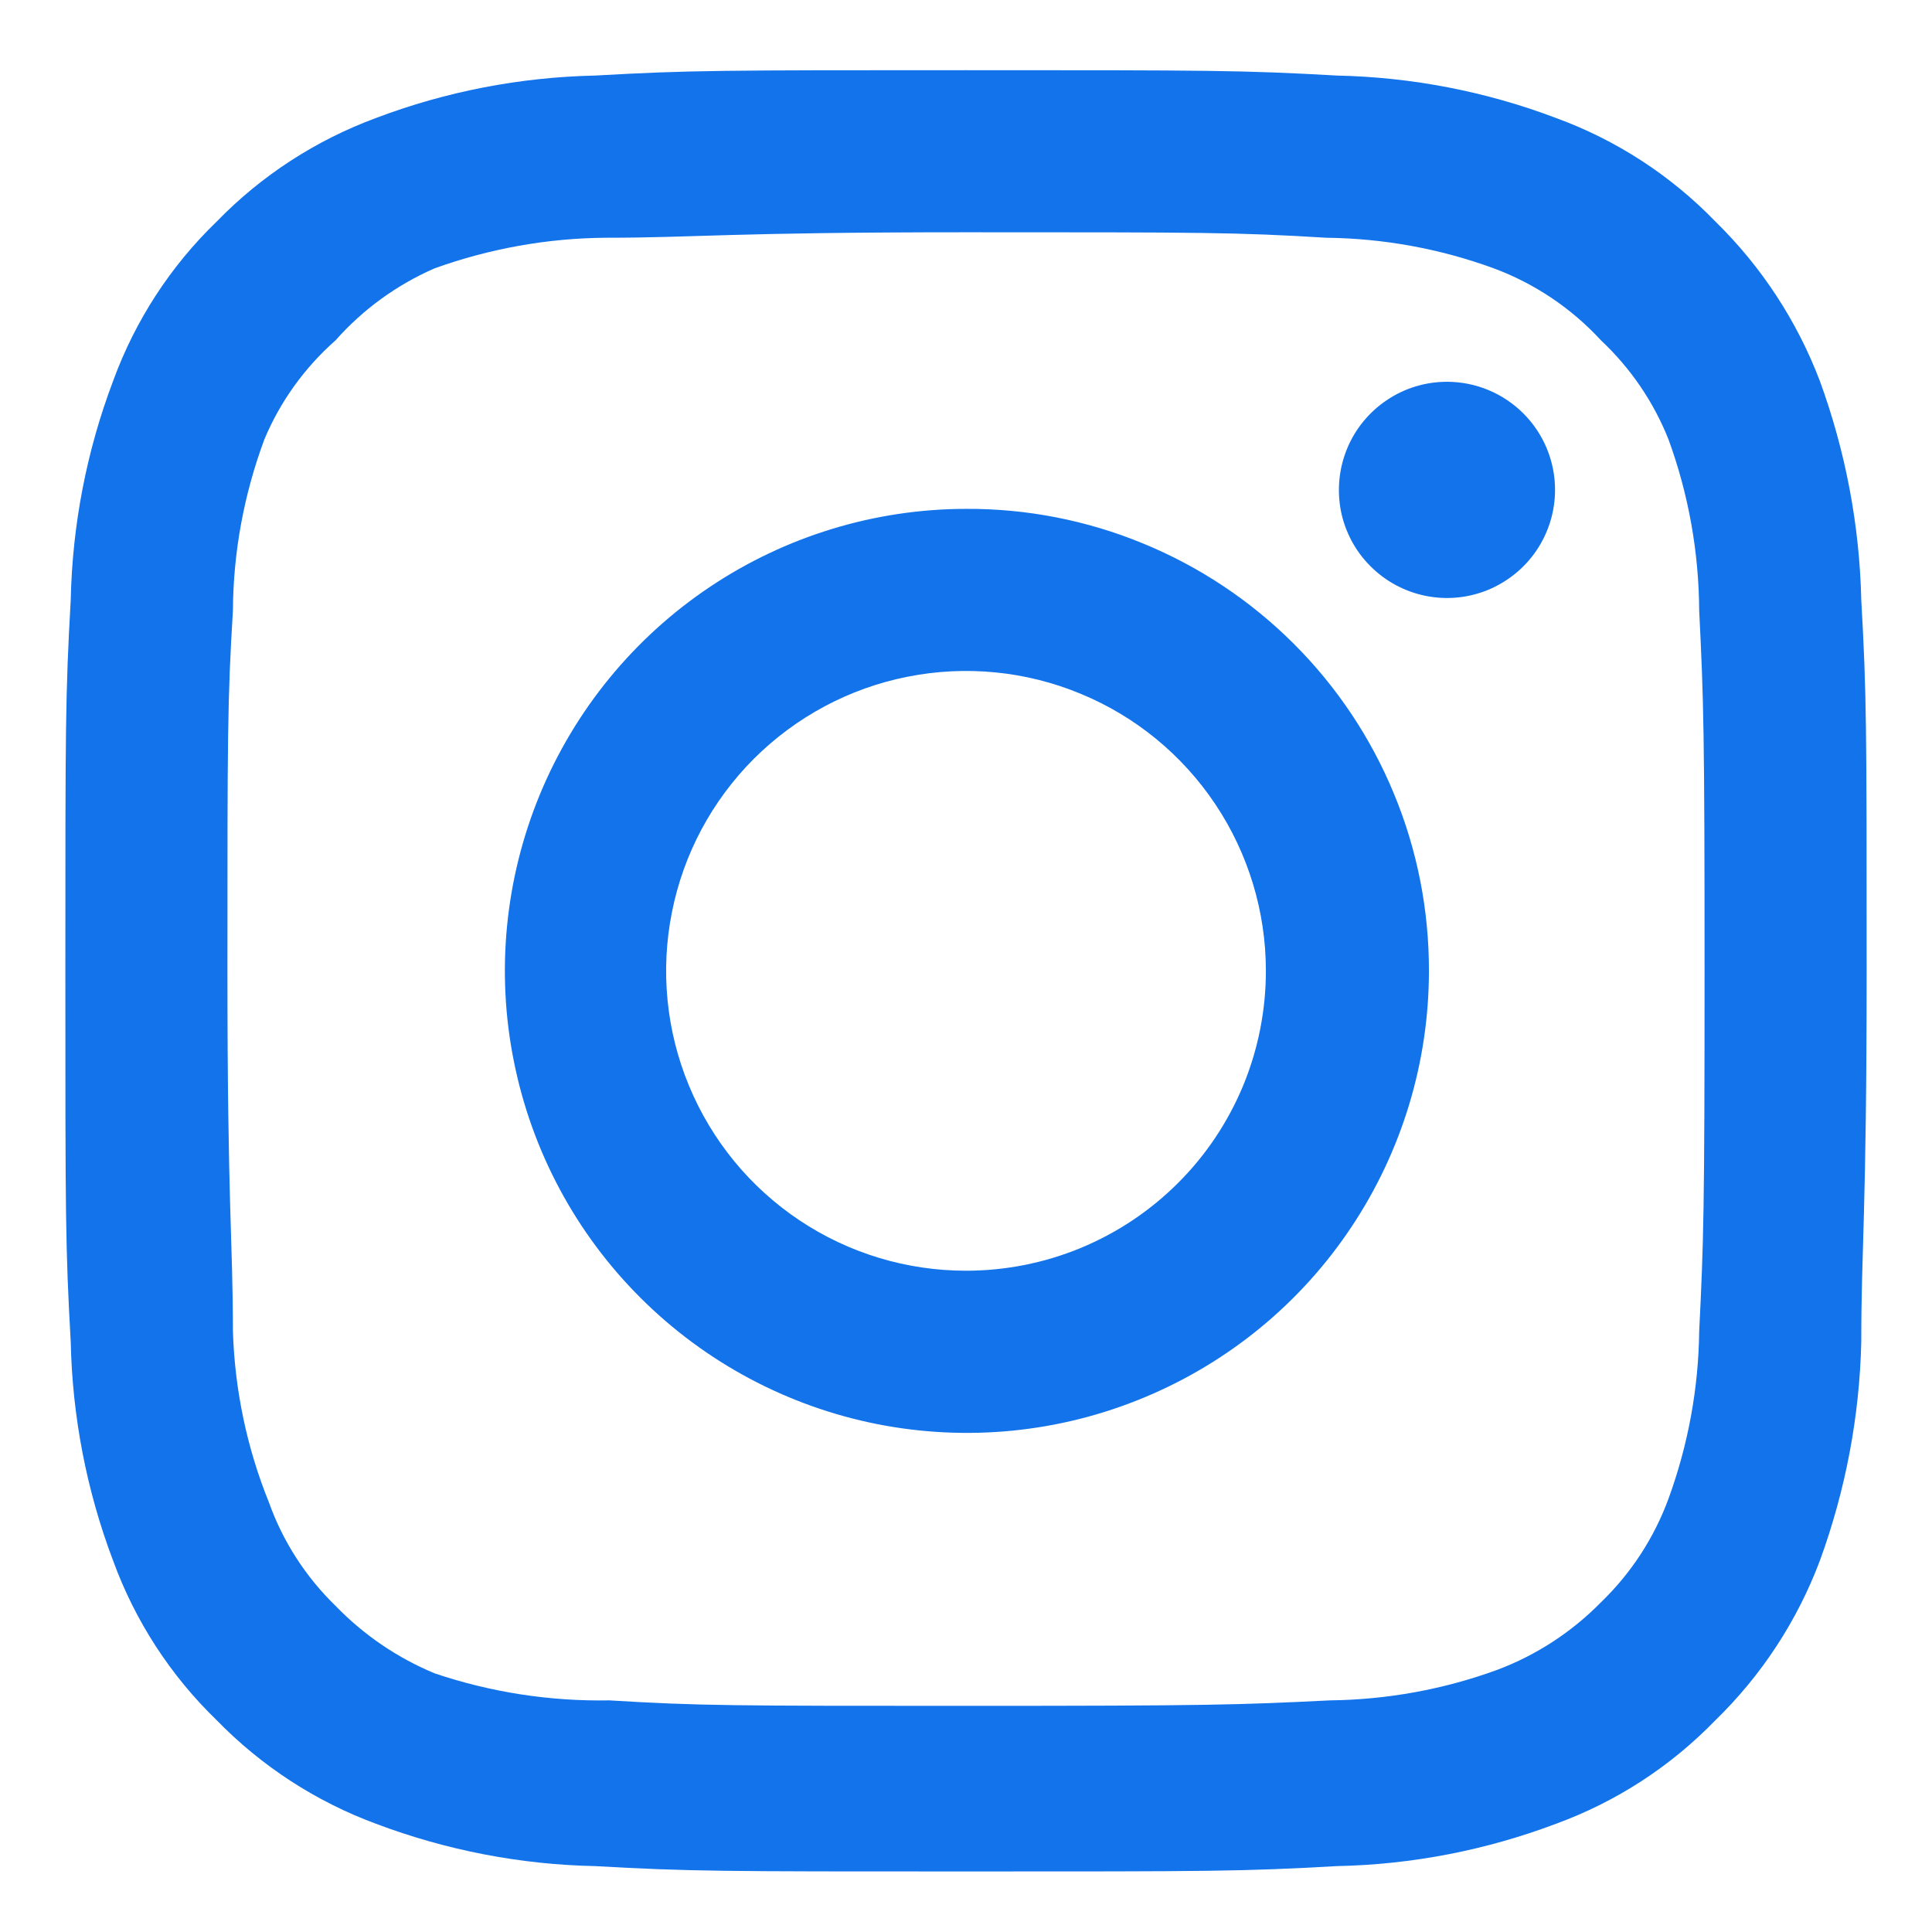
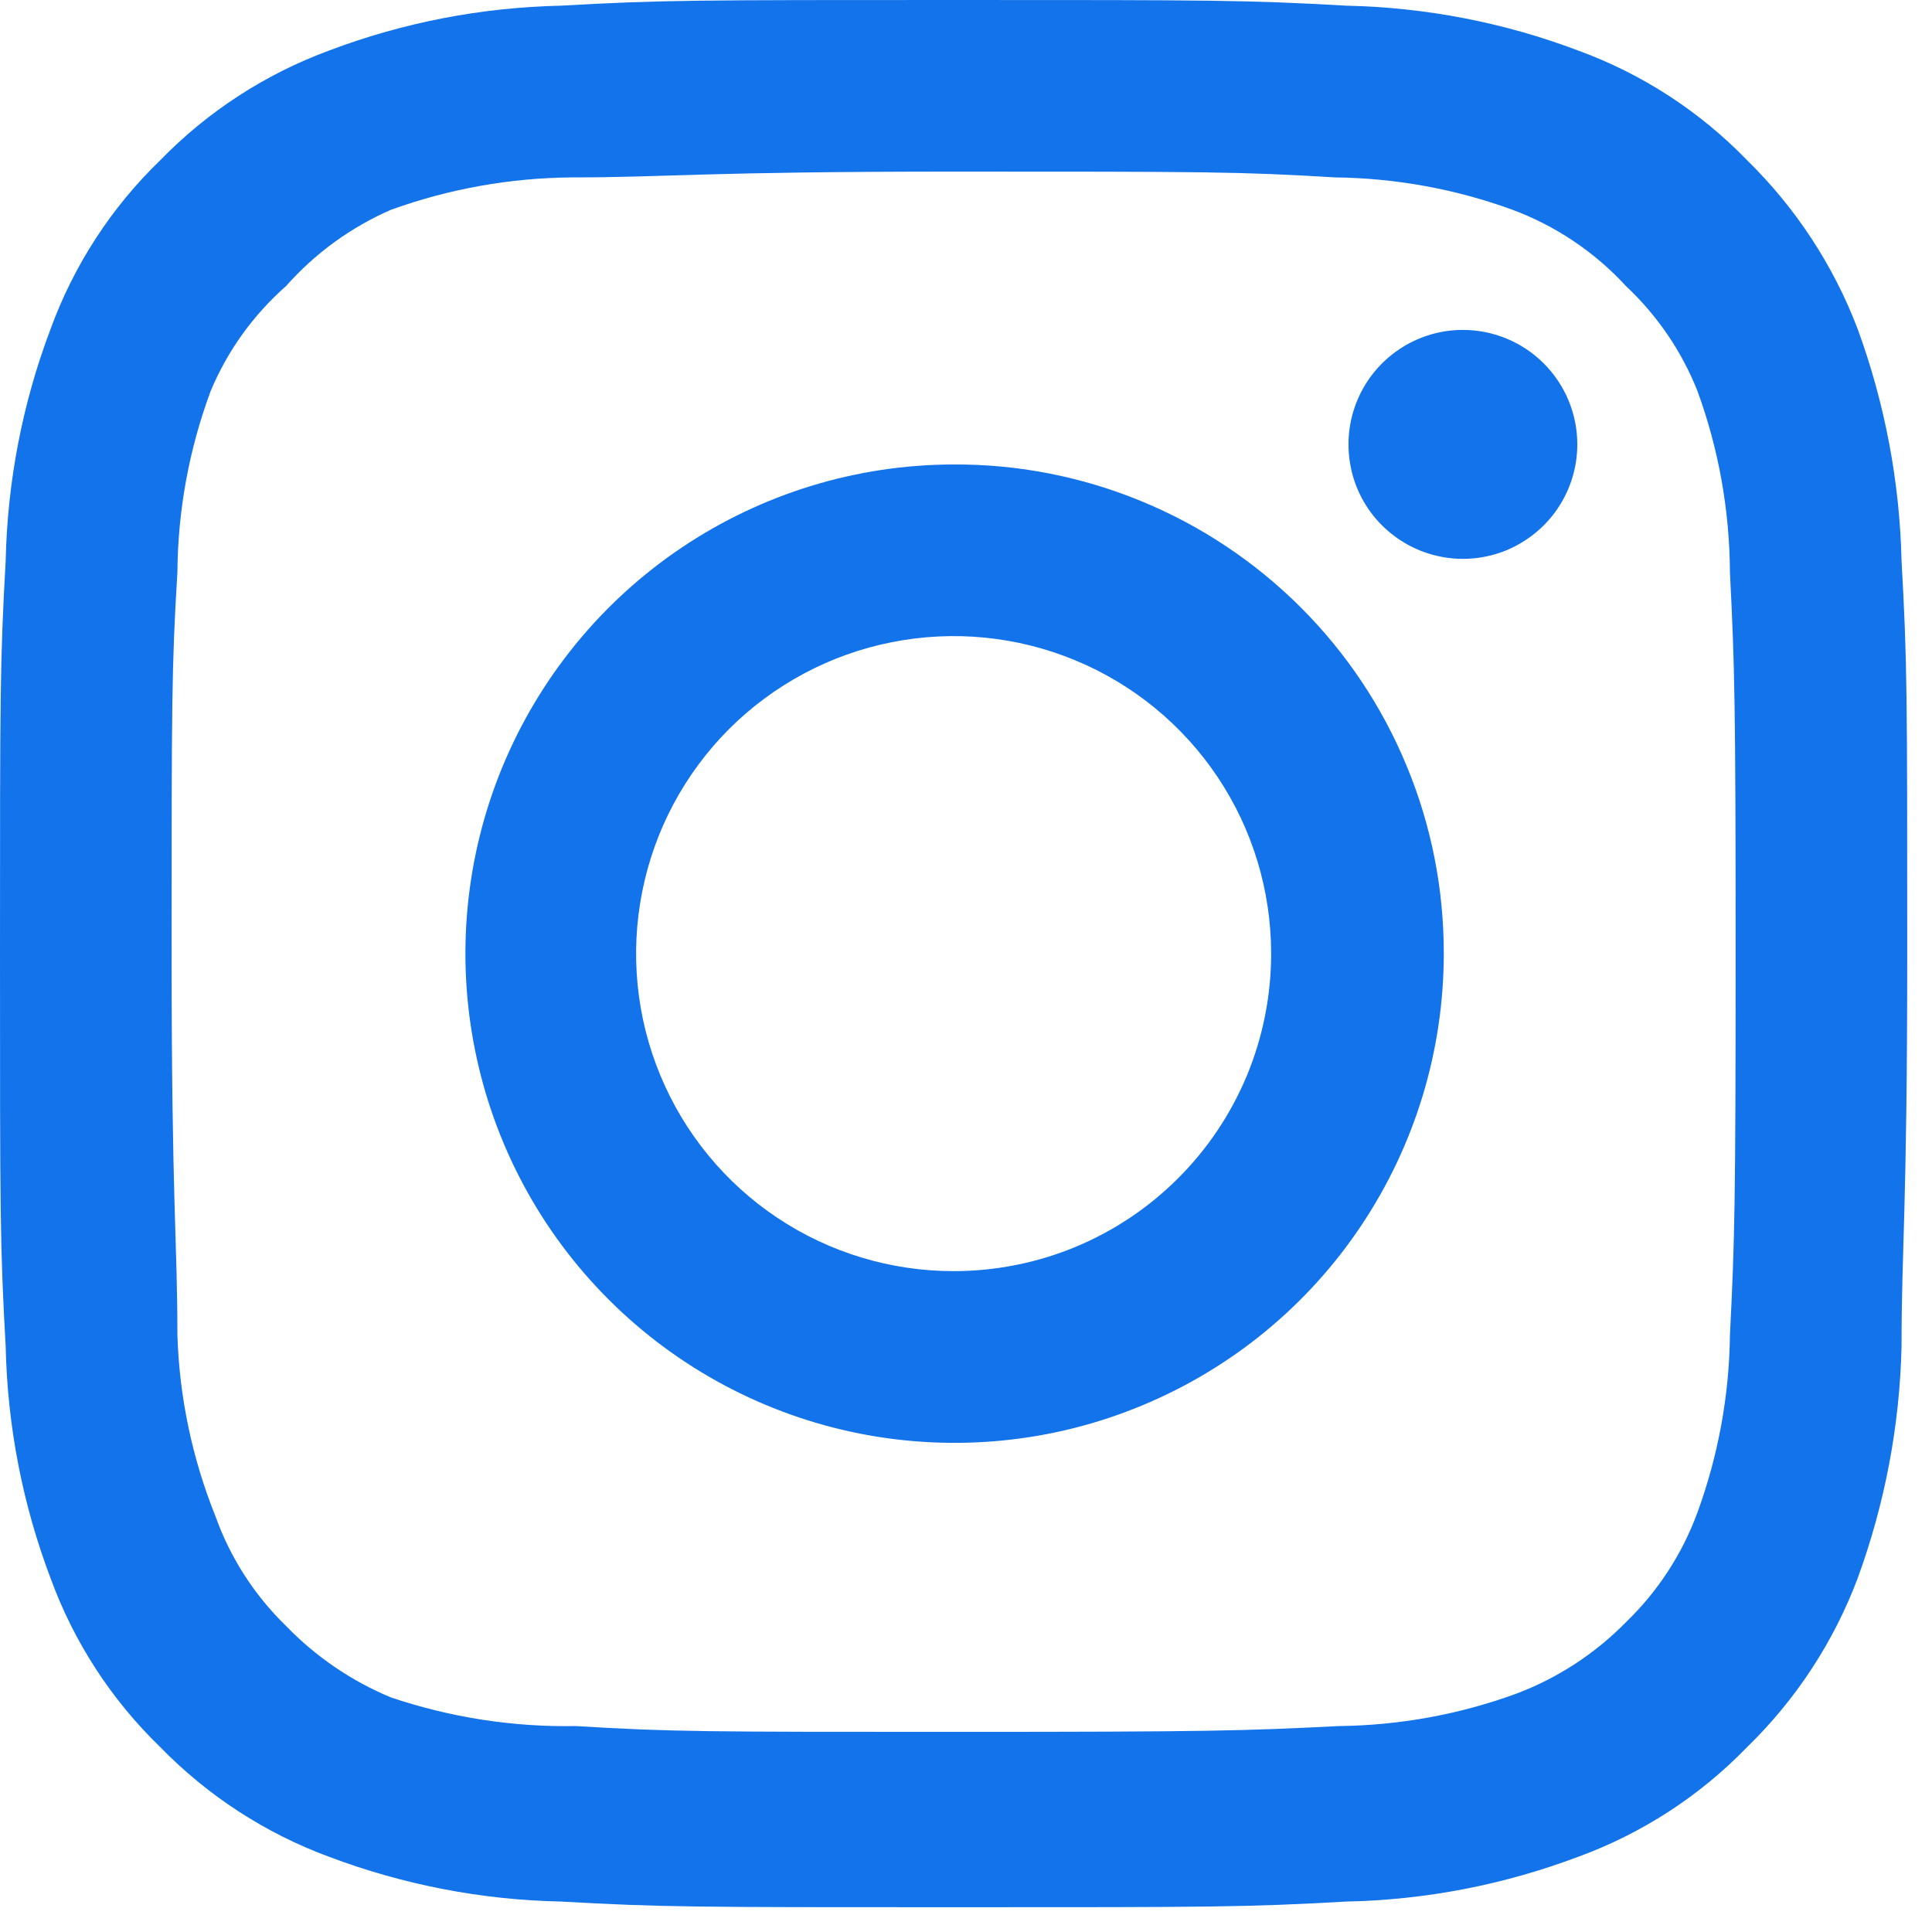
- <svg xmlns="http://www.w3.org/2000/svg" width="18" height="18" viewBox="0 0 18 18" fill="none">
-   <path d="M13.481 3.557C13.282 3.557 13.087 3.616 12.922 3.727C12.756 3.838 12.627 3.995 12.551 4.179C12.475 4.363 12.455 4.565 12.493 4.761C12.532 4.956 12.628 5.136 12.769 5.276C12.91 5.417 13.089 5.513 13.285 5.552C13.48 5.591 13.682 5.571 13.866 5.495C14.05 5.418 14.208 5.289 14.318 5.124C14.429 4.958 14.488 4.763 14.488 4.564C14.488 4.297 14.382 4.041 14.193 3.852C14.004 3.663 13.748 3.557 13.481 3.557ZM17.341 5.588C17.325 4.892 17.194 4.203 16.955 3.549C16.742 2.989 16.41 2.483 15.982 2.064C15.566 1.634 15.058 1.304 14.496 1.099C13.844 0.852 13.155 0.719 12.457 0.704C11.568 0.654 11.283 0.654 9 0.654C6.718 0.654 6.432 0.654 5.543 0.704C4.846 0.719 4.156 0.852 3.504 1.099C2.943 1.306 2.436 1.635 2.019 2.064C1.589 2.479 1.259 2.987 1.054 3.549C0.807 4.201 0.674 4.891 0.659 5.588C0.609 6.478 0.609 6.763 0.609 9.045C0.609 11.328 0.609 11.613 0.659 12.502C0.674 13.2 0.807 13.889 1.054 14.541C1.259 15.103 1.589 15.611 2.019 16.027C2.436 16.455 2.943 16.785 3.504 16.992C4.156 17.238 4.846 17.372 5.543 17.386C6.432 17.436 6.718 17.436 9 17.436C11.283 17.436 11.568 17.436 12.457 17.386C13.155 17.372 13.844 17.238 14.496 16.992C15.058 16.787 15.566 16.457 15.982 16.027C16.412 15.609 16.744 15.102 16.955 14.541C17.194 13.887 17.325 13.199 17.341 12.502C17.341 11.613 17.391 11.328 17.391 9.045C17.391 6.763 17.391 6.478 17.341 5.588ZM15.831 12.402C15.825 12.934 15.728 13.462 15.545 13.963C15.411 14.328 15.196 14.658 14.916 14.928C14.644 15.205 14.315 15.42 13.951 15.557C13.451 15.74 12.923 15.836 12.39 15.842C11.551 15.884 11.241 15.893 9.034 15.893C6.827 15.893 6.516 15.893 5.677 15.842C5.124 15.852 4.573 15.767 4.049 15.59C3.702 15.446 3.388 15.232 3.126 14.961C2.848 14.691 2.635 14.361 2.505 13.996C2.3 13.489 2.187 12.949 2.17 12.402C2.17 11.563 2.119 11.252 2.119 9.045C2.119 6.838 2.119 6.528 2.17 5.689C2.173 5.144 2.273 4.605 2.463 4.094C2.611 3.74 2.838 3.425 3.126 3.171C3.381 2.883 3.696 2.654 4.049 2.5C4.561 2.316 5.1 2.219 5.644 2.215C6.483 2.215 6.793 2.164 9 2.164C11.207 2.164 11.518 2.164 12.357 2.215C12.889 2.221 13.417 2.317 13.917 2.5C14.299 2.642 14.641 2.872 14.916 3.171C15.191 3.429 15.406 3.744 15.545 4.094C15.732 4.605 15.828 5.145 15.831 5.689C15.873 6.528 15.881 6.838 15.881 9.045C15.881 11.252 15.873 11.563 15.831 12.402ZM9 4.741C8.149 4.742 7.318 4.996 6.611 5.47C5.904 5.944 5.354 6.617 5.029 7.404C4.705 8.19 4.62 9.056 4.788 9.89C4.955 10.725 5.365 11.491 5.968 12.092C6.57 12.693 7.337 13.102 8.172 13.268C9.007 13.433 9.872 13.348 10.658 13.021C11.444 12.695 12.116 12.144 12.588 11.436C13.061 10.728 13.313 9.896 13.313 9.045C13.314 8.479 13.204 7.918 12.987 7.395C12.771 6.871 12.453 6.396 12.052 5.996C11.651 5.596 11.175 5.279 10.651 5.064C10.128 4.848 9.566 4.738 9 4.741ZM9 11.839C8.447 11.839 7.907 11.676 7.448 11.369C6.988 11.062 6.63 10.625 6.419 10.115C6.207 9.604 6.152 9.042 6.26 8.5C6.367 7.958 6.633 7.46 7.024 7.069C7.415 6.679 7.913 6.412 8.455 6.305C8.997 6.197 9.559 6.252 10.069 6.464C10.58 6.675 11.016 7.033 11.323 7.493C11.63 7.952 11.794 8.493 11.794 9.045C11.794 9.412 11.722 9.776 11.582 10.115C11.441 10.454 11.236 10.762 10.976 11.021C10.716 11.281 10.409 11.486 10.069 11.627C9.73 11.767 9.367 11.839 9 11.839Z" fill="#1273EB" />
+ <svg xmlns="http://www.w3.org/2000/svg" width="17" height="17" viewBox="0 0 17 17" fill="none">
+   <path d="M12.872 2.903C12.673 2.903 12.478 2.962 12.313 3.073C12.147 3.184 12.018 3.341 11.942 3.525C11.866 3.709 11.846 3.911 11.885 4.107C11.923 4.302 12.019 4.482 12.16 4.622C12.301 4.763 12.48 4.859 12.676 4.898C12.871 4.937 13.073 4.917 13.258 4.841C13.441 4.764 13.599 4.635 13.709 4.47C13.82 4.304 13.879 4.109 13.879 3.91C13.879 3.643 13.773 3.387 13.584 3.198C13.395 3.009 13.139 2.903 12.872 2.903ZM16.732 4.934C16.716 4.238 16.585 3.549 16.346 2.895C16.133 2.335 15.801 1.829 15.373 1.41C14.957 0.98 14.449 0.65 13.887 0.445C13.235 0.198 12.546 0.065 11.848 0.05C10.959 -4.68897e-08 10.674 0 8.391 0C6.109 0 5.824 -4.68897e-08 4.934 0.05C4.237 0.065 3.547 0.198 2.895 0.445C2.334 0.652 1.827 0.981 1.41 1.41C0.98 1.825 0.65 2.333 0.445 2.895C0.198 3.547 0.065 4.237 0.05 4.934C-4.68897e-08 5.824 0 6.109 0 8.391C0 10.674 -4.68897e-08 10.959 0.05 11.848C0.065 12.546 0.198 13.235 0.445 13.887C0.65 14.449 0.98 14.957 1.41 15.373C1.827 15.801 2.334 16.131 2.895 16.338C3.547 16.584 4.237 16.718 4.934 16.732C5.824 16.782 6.109 16.782 8.391 16.782C10.674 16.782 10.959 16.782 11.848 16.732C12.546 16.718 13.235 16.584 13.887 16.338C14.449 16.133 14.957 15.803 15.373 15.373C15.803 14.955 16.135 14.448 16.346 13.887C16.585 13.233 16.716 12.545 16.732 11.848C16.732 10.959 16.782 10.674 16.782 8.391C16.782 6.109 16.782 5.824 16.732 4.934ZM15.222 11.748C15.216 12.28 15.119 12.808 14.936 13.309C14.802 13.674 14.587 14.004 14.307 14.274C14.035 14.551 13.706 14.766 13.342 14.903C12.842 15.086 12.314 15.182 11.781 15.188C10.942 15.23 10.632 15.239 8.425 15.239C6.218 15.239 5.907 15.239 5.068 15.188C4.515 15.198 3.965 15.113 3.44 14.936C3.093 14.792 2.779 14.578 2.517 14.307C2.239 14.037 2.026 13.707 1.896 13.342C1.692 12.835 1.578 12.295 1.561 11.748C1.561 10.909 1.51 10.598 1.51 8.391C1.51 6.184 1.51 5.874 1.561 5.035C1.565 4.49 1.664 3.951 1.854 3.44C2.002 3.086 2.229 2.771 2.517 2.517C2.772 2.229 3.087 2 3.44 1.846C3.952 1.661 4.491 1.565 5.035 1.561C5.874 1.561 6.184 1.51 8.391 1.51C10.598 1.51 10.909 1.51 11.748 1.561C12.28 1.567 12.808 1.663 13.309 1.846C13.69 1.988 14.032 2.218 14.307 2.517C14.582 2.775 14.797 3.09 14.936 3.44C15.123 3.951 15.219 4.491 15.222 5.035C15.264 5.874 15.272 6.184 15.272 8.391C15.272 10.598 15.264 10.909 15.222 11.748ZM8.391 4.087C7.54 4.088 6.709 4.342 6.002 4.816C5.295 5.29 4.745 5.963 4.42 6.75C4.096 7.536 4.012 8.402 4.179 9.236C4.346 10.071 4.756 10.837 5.359 11.438C5.961 12.039 6.728 12.448 7.563 12.614C8.398 12.779 9.263 12.694 10.049 12.367C10.835 12.041 11.507 11.49 11.979 10.782C12.452 10.074 12.704 9.242 12.704 8.391C12.705 7.825 12.595 7.264 12.378 6.741C12.162 6.217 11.844 5.742 11.443 5.342C11.042 4.942 10.566 4.625 10.043 4.41C9.519 4.194 8.958 4.084 8.391 4.087ZM8.391 11.185C7.839 11.185 7.298 11.022 6.839 10.715C6.379 10.408 6.021 9.971 5.81 9.461C5.598 8.95 5.543 8.388 5.651 7.846C5.758 7.304 6.025 6.806 6.415 6.415C6.806 6.025 7.304 5.758 7.846 5.651C8.388 5.543 8.95 5.598 9.461 5.81C9.971 6.021 10.408 6.379 10.715 6.839C11.022 7.298 11.185 7.839 11.185 8.391C11.185 8.758 11.113 9.122 10.973 9.461C10.832 9.8 10.627 10.108 10.367 10.367C10.108 10.627 9.8 10.832 9.461 10.973C9.122 11.113 8.758 11.185 8.391 11.185Z" fill="#1273EB" />
</svg>
